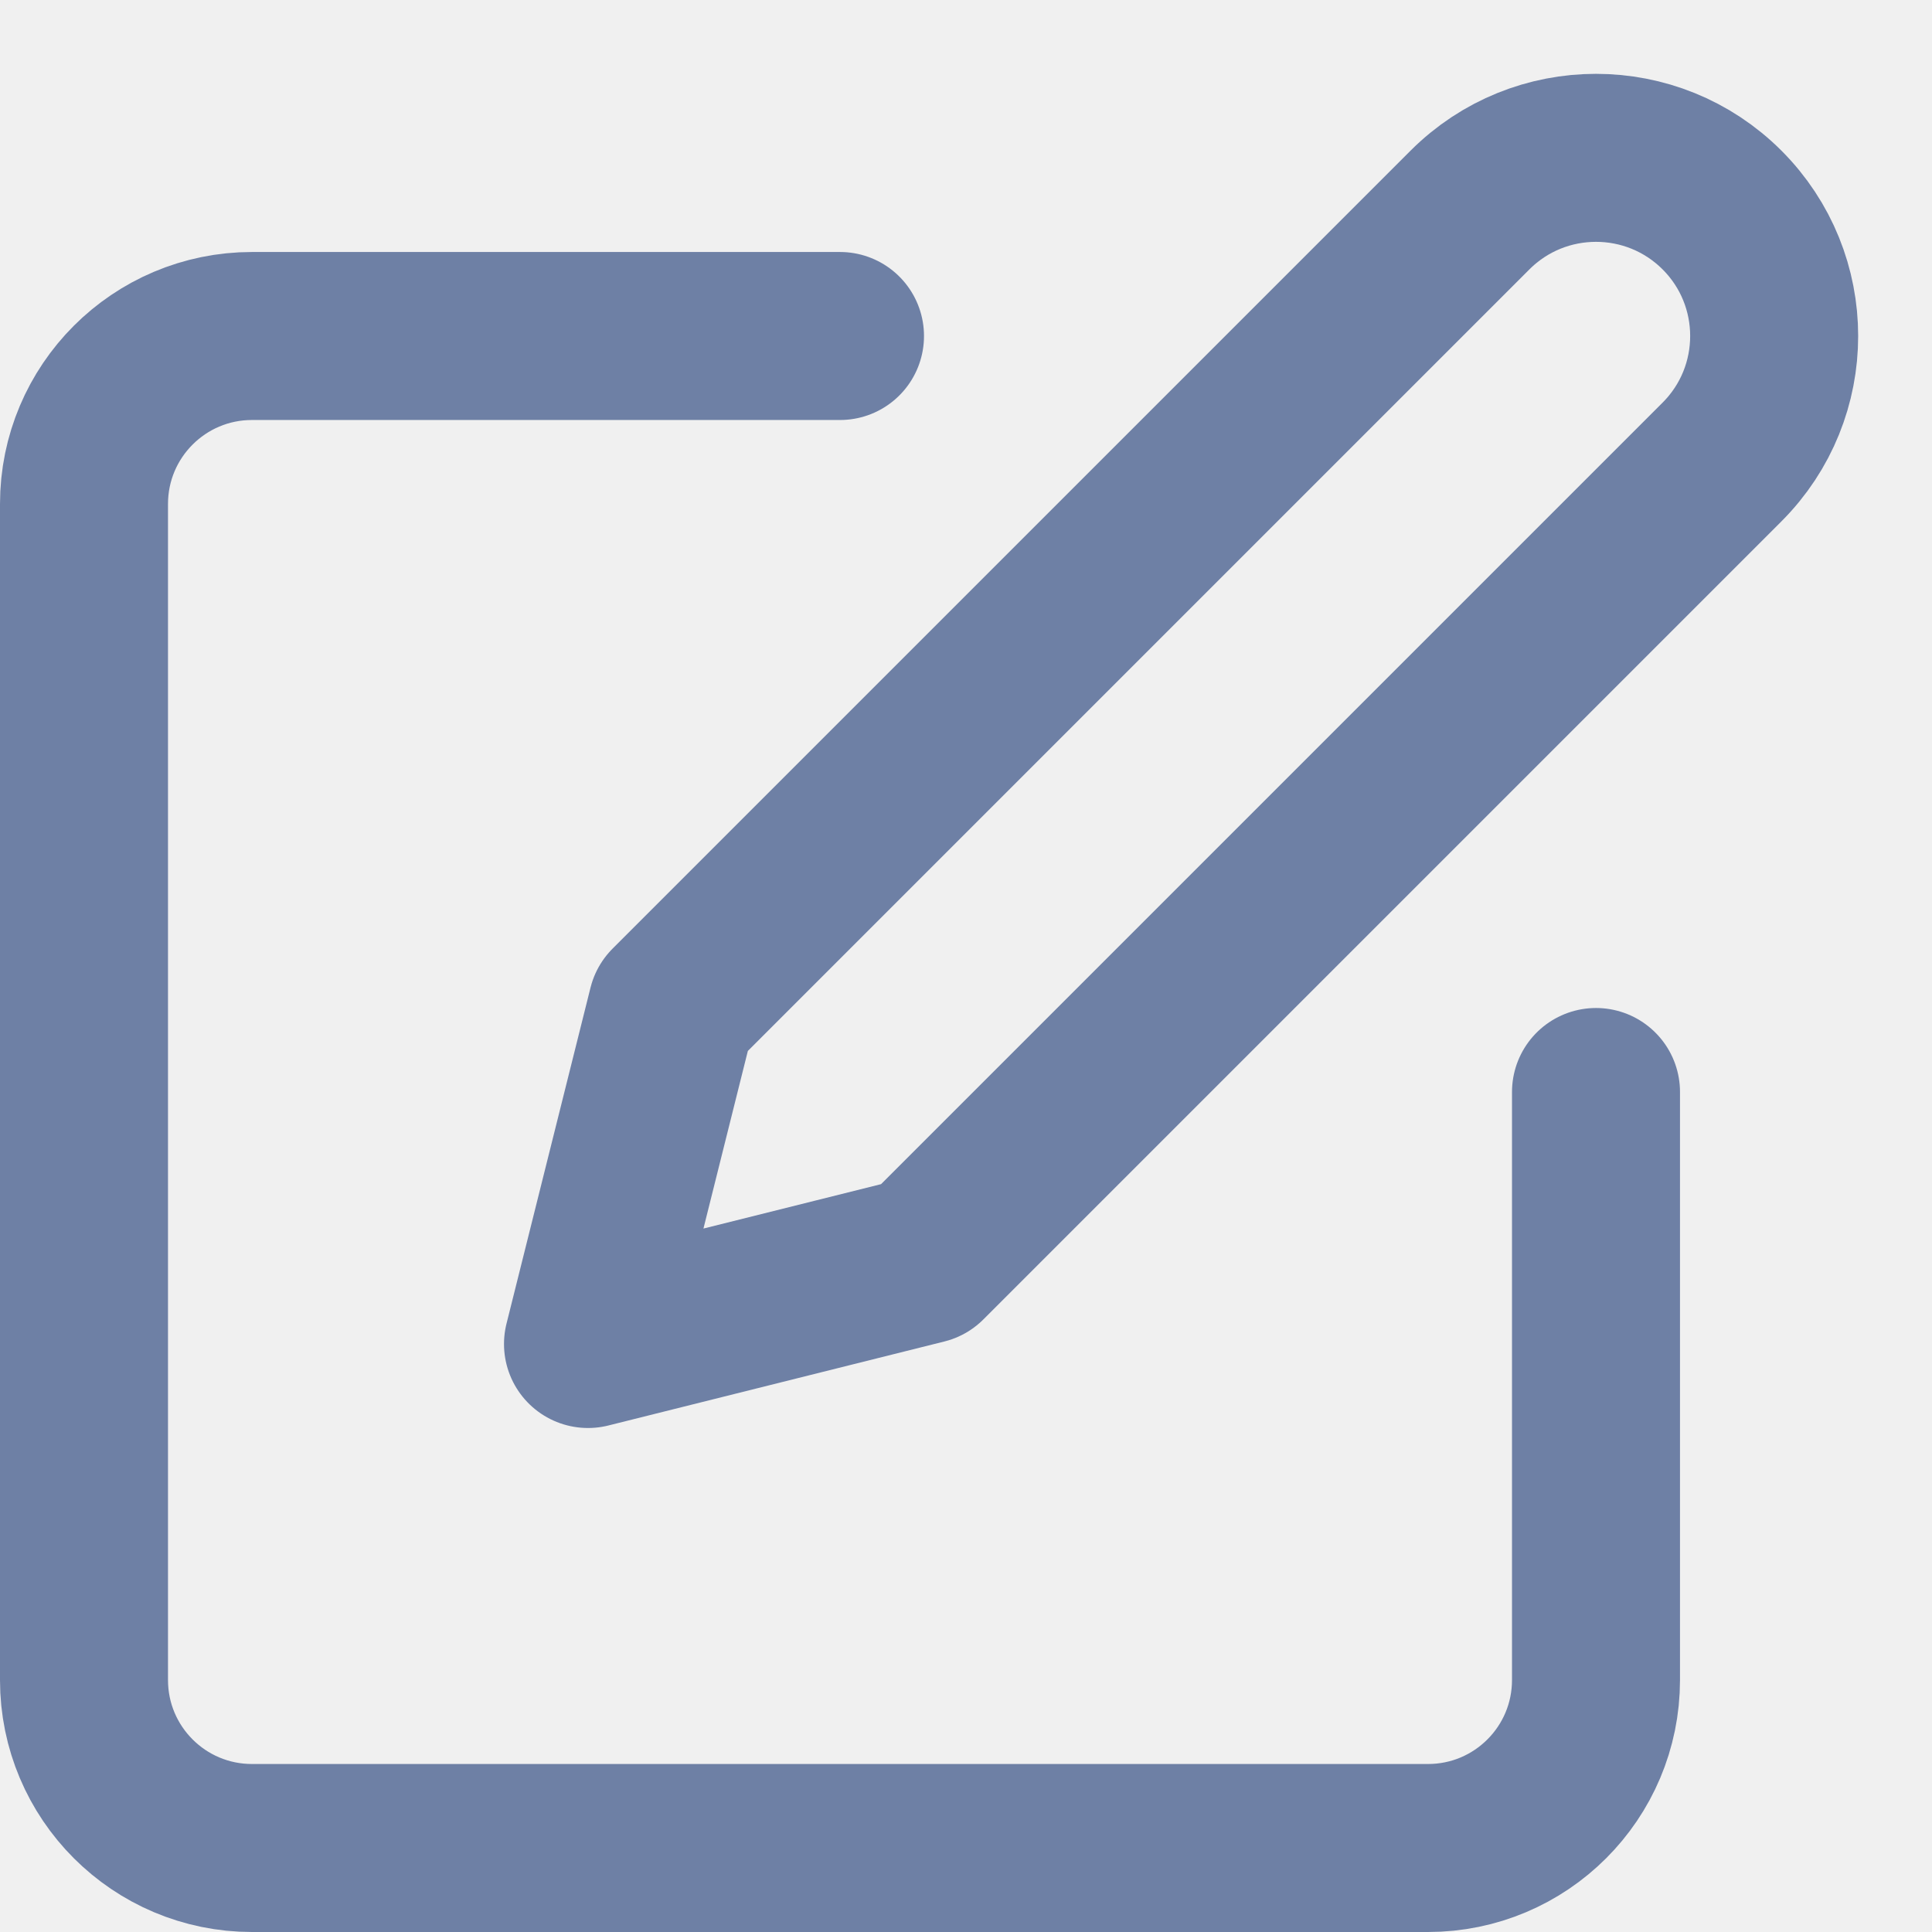
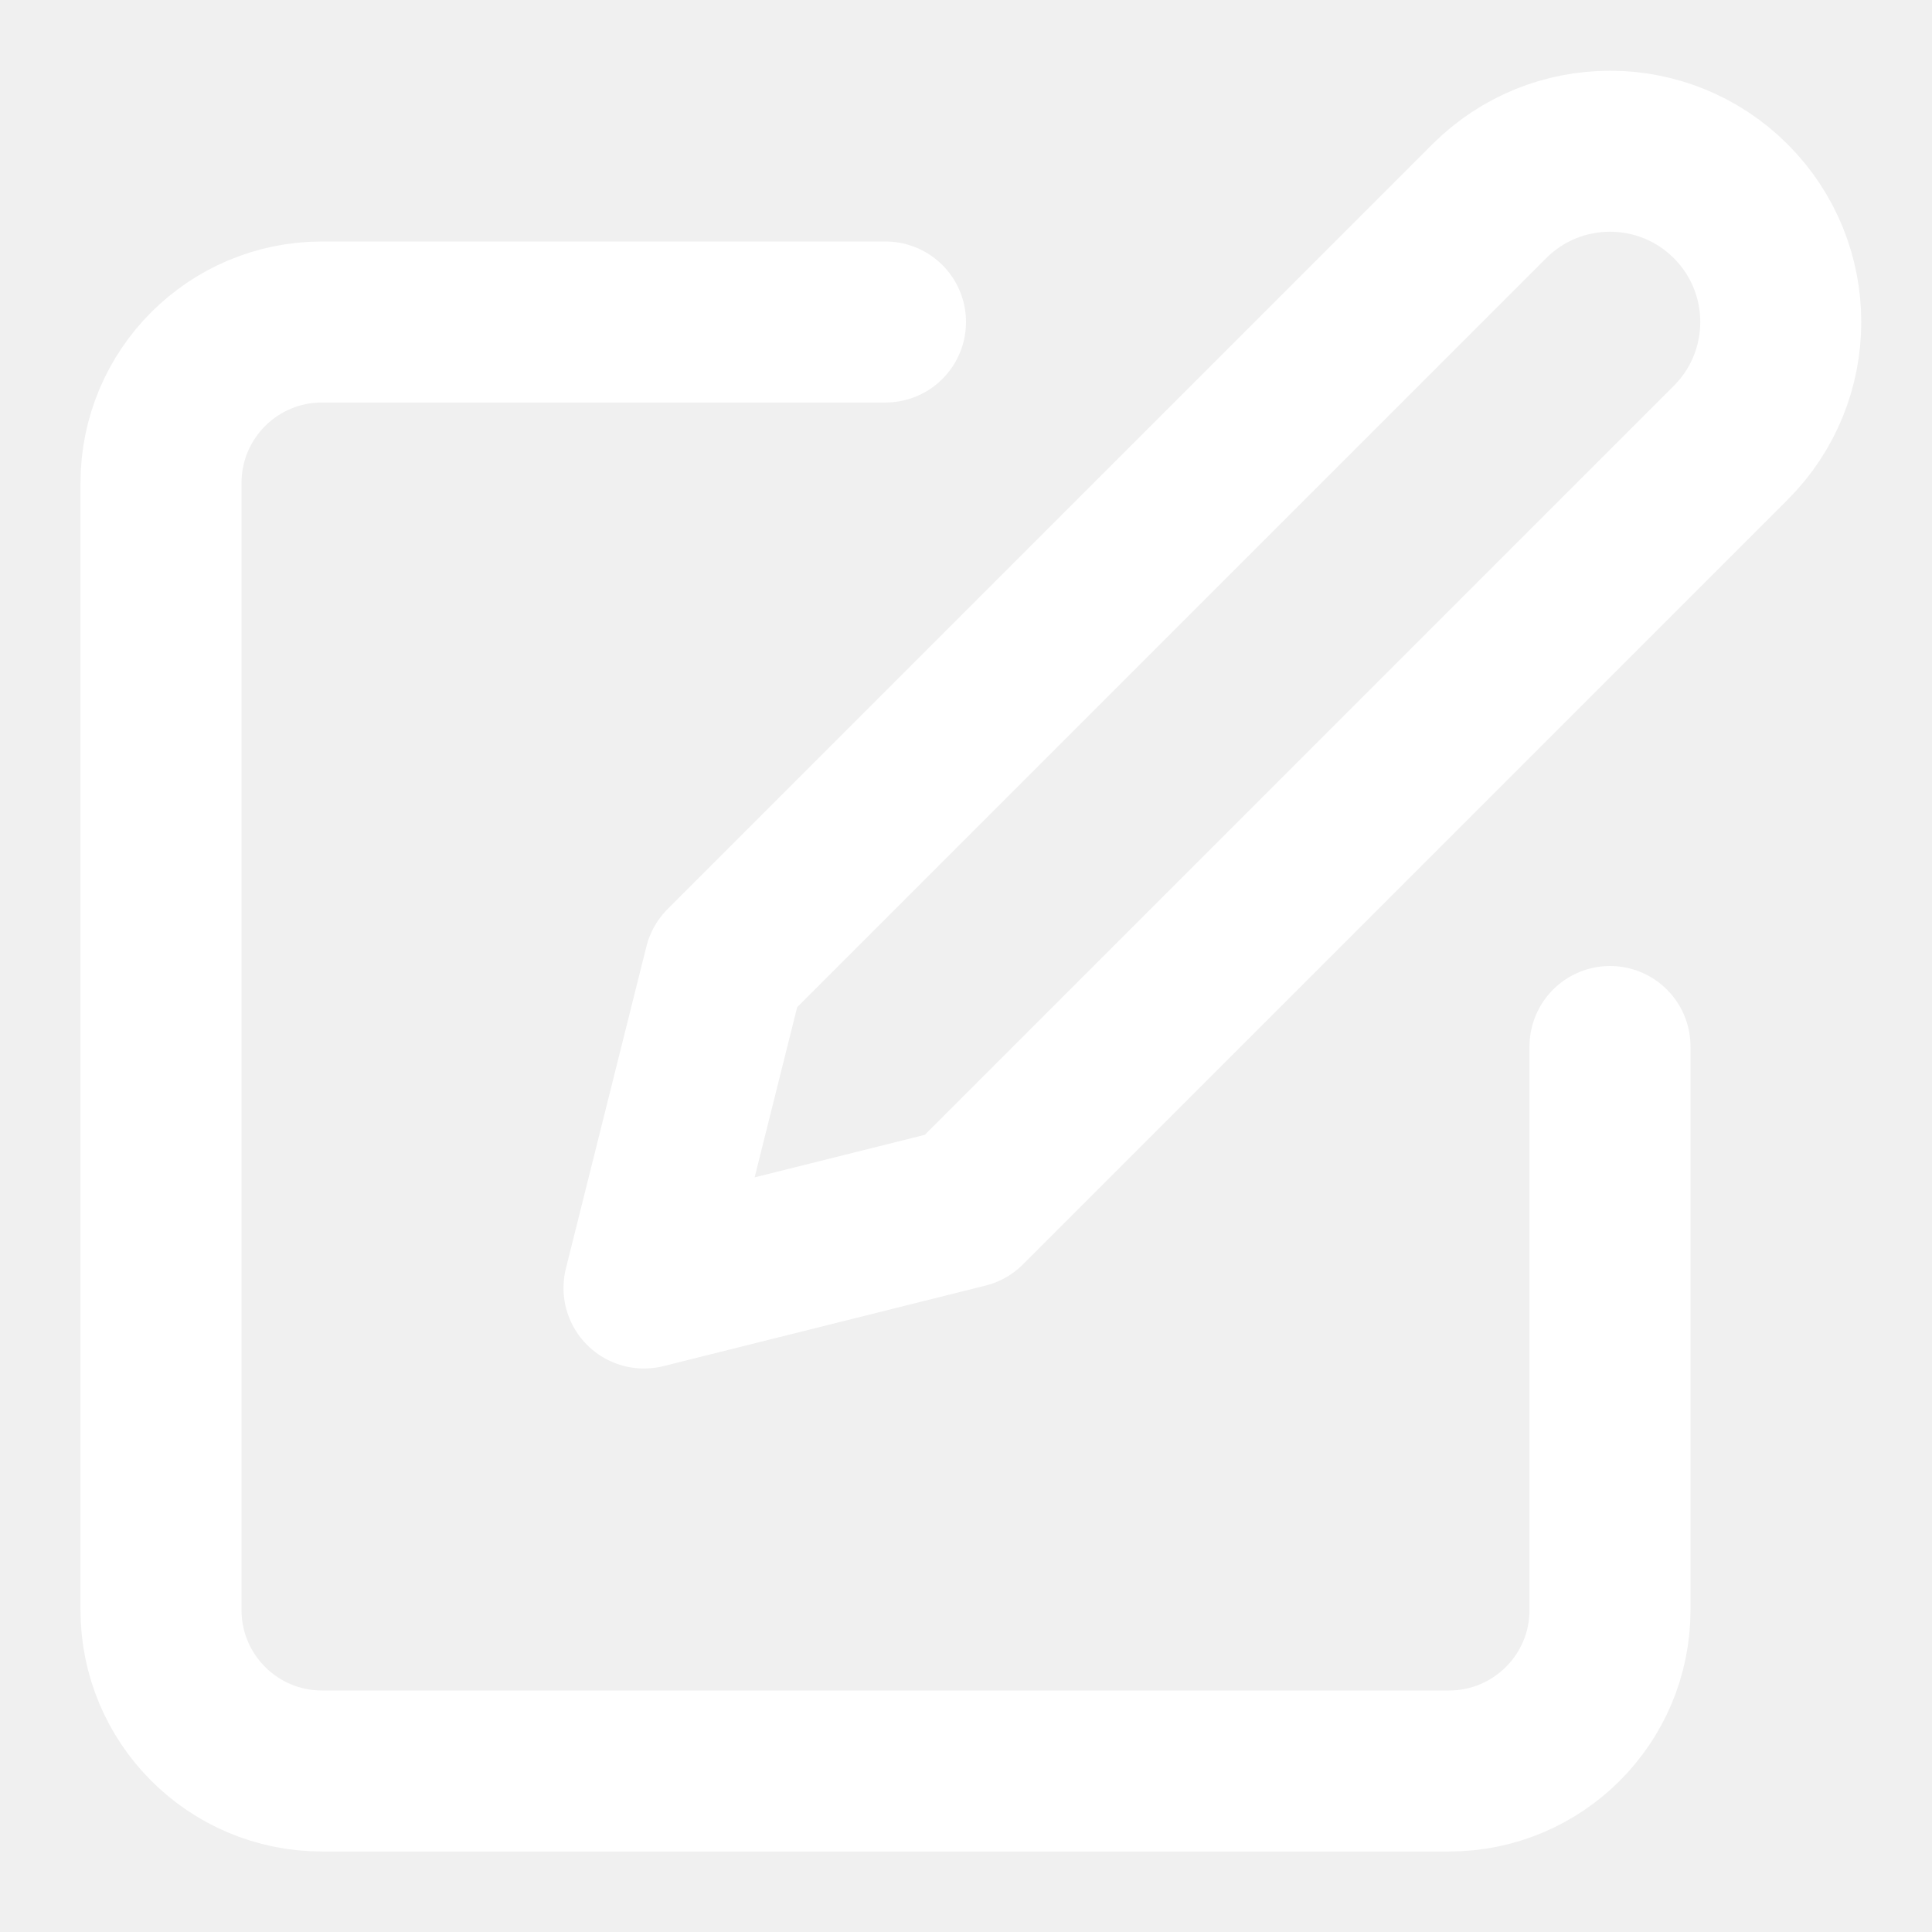
- <svg xmlns="http://www.w3.org/2000/svg" width="23px" height="23px" viewBox="0 0 23 23" version="1.1">
-   <defs />
-   <g id="Page-1" stroke="none" stroke-width="1" fill="none" fill-rule="evenodd" stroke-linecap="round" stroke-linejoin="round">
-     <g id="sidebar-edit" transform="translate(1, 1)" stroke="#6e80a5" stroke-width="2">
-       <path d="M9,3 L2,3 C0.895,3 0,3.895 0,5 L0,19 C0,20.105 0.895,21 2,21 L16,21 C17.105,21 18,20.105 18,19 L18,12" id="Shape" />
-       <path d="M16.5,1.5 C17.328,0.672 18.672,0.672 19.5,1.5 C20.328,2.328 20.328,3.672 19.5,4.5 L10,14 L6,15 L7,11 L16.5,1.5 Z" id="Shape" />
-     </g>
-   </g>
+ <svg xmlns="http://www.w3.org/2000/svg" width="24" height="24" viewBox="0 0 24 24" fill="none" stroke="#ffffff" stroke-width="2" stroke-linecap="round" stroke-linejoin="round" class="feather feather-edit">
+   <path d="M11 4H4a2 2 0 0 0-2 2v14a2 2 0 0 0 2 2h14a2 2 0 0 0 2-2v-7" />
+   <path d="M18.5 2.5a2.121 2.121 0 0 1 3 3L12 15l-4 1 1-4 9.5-9.5z" />
</svg>
